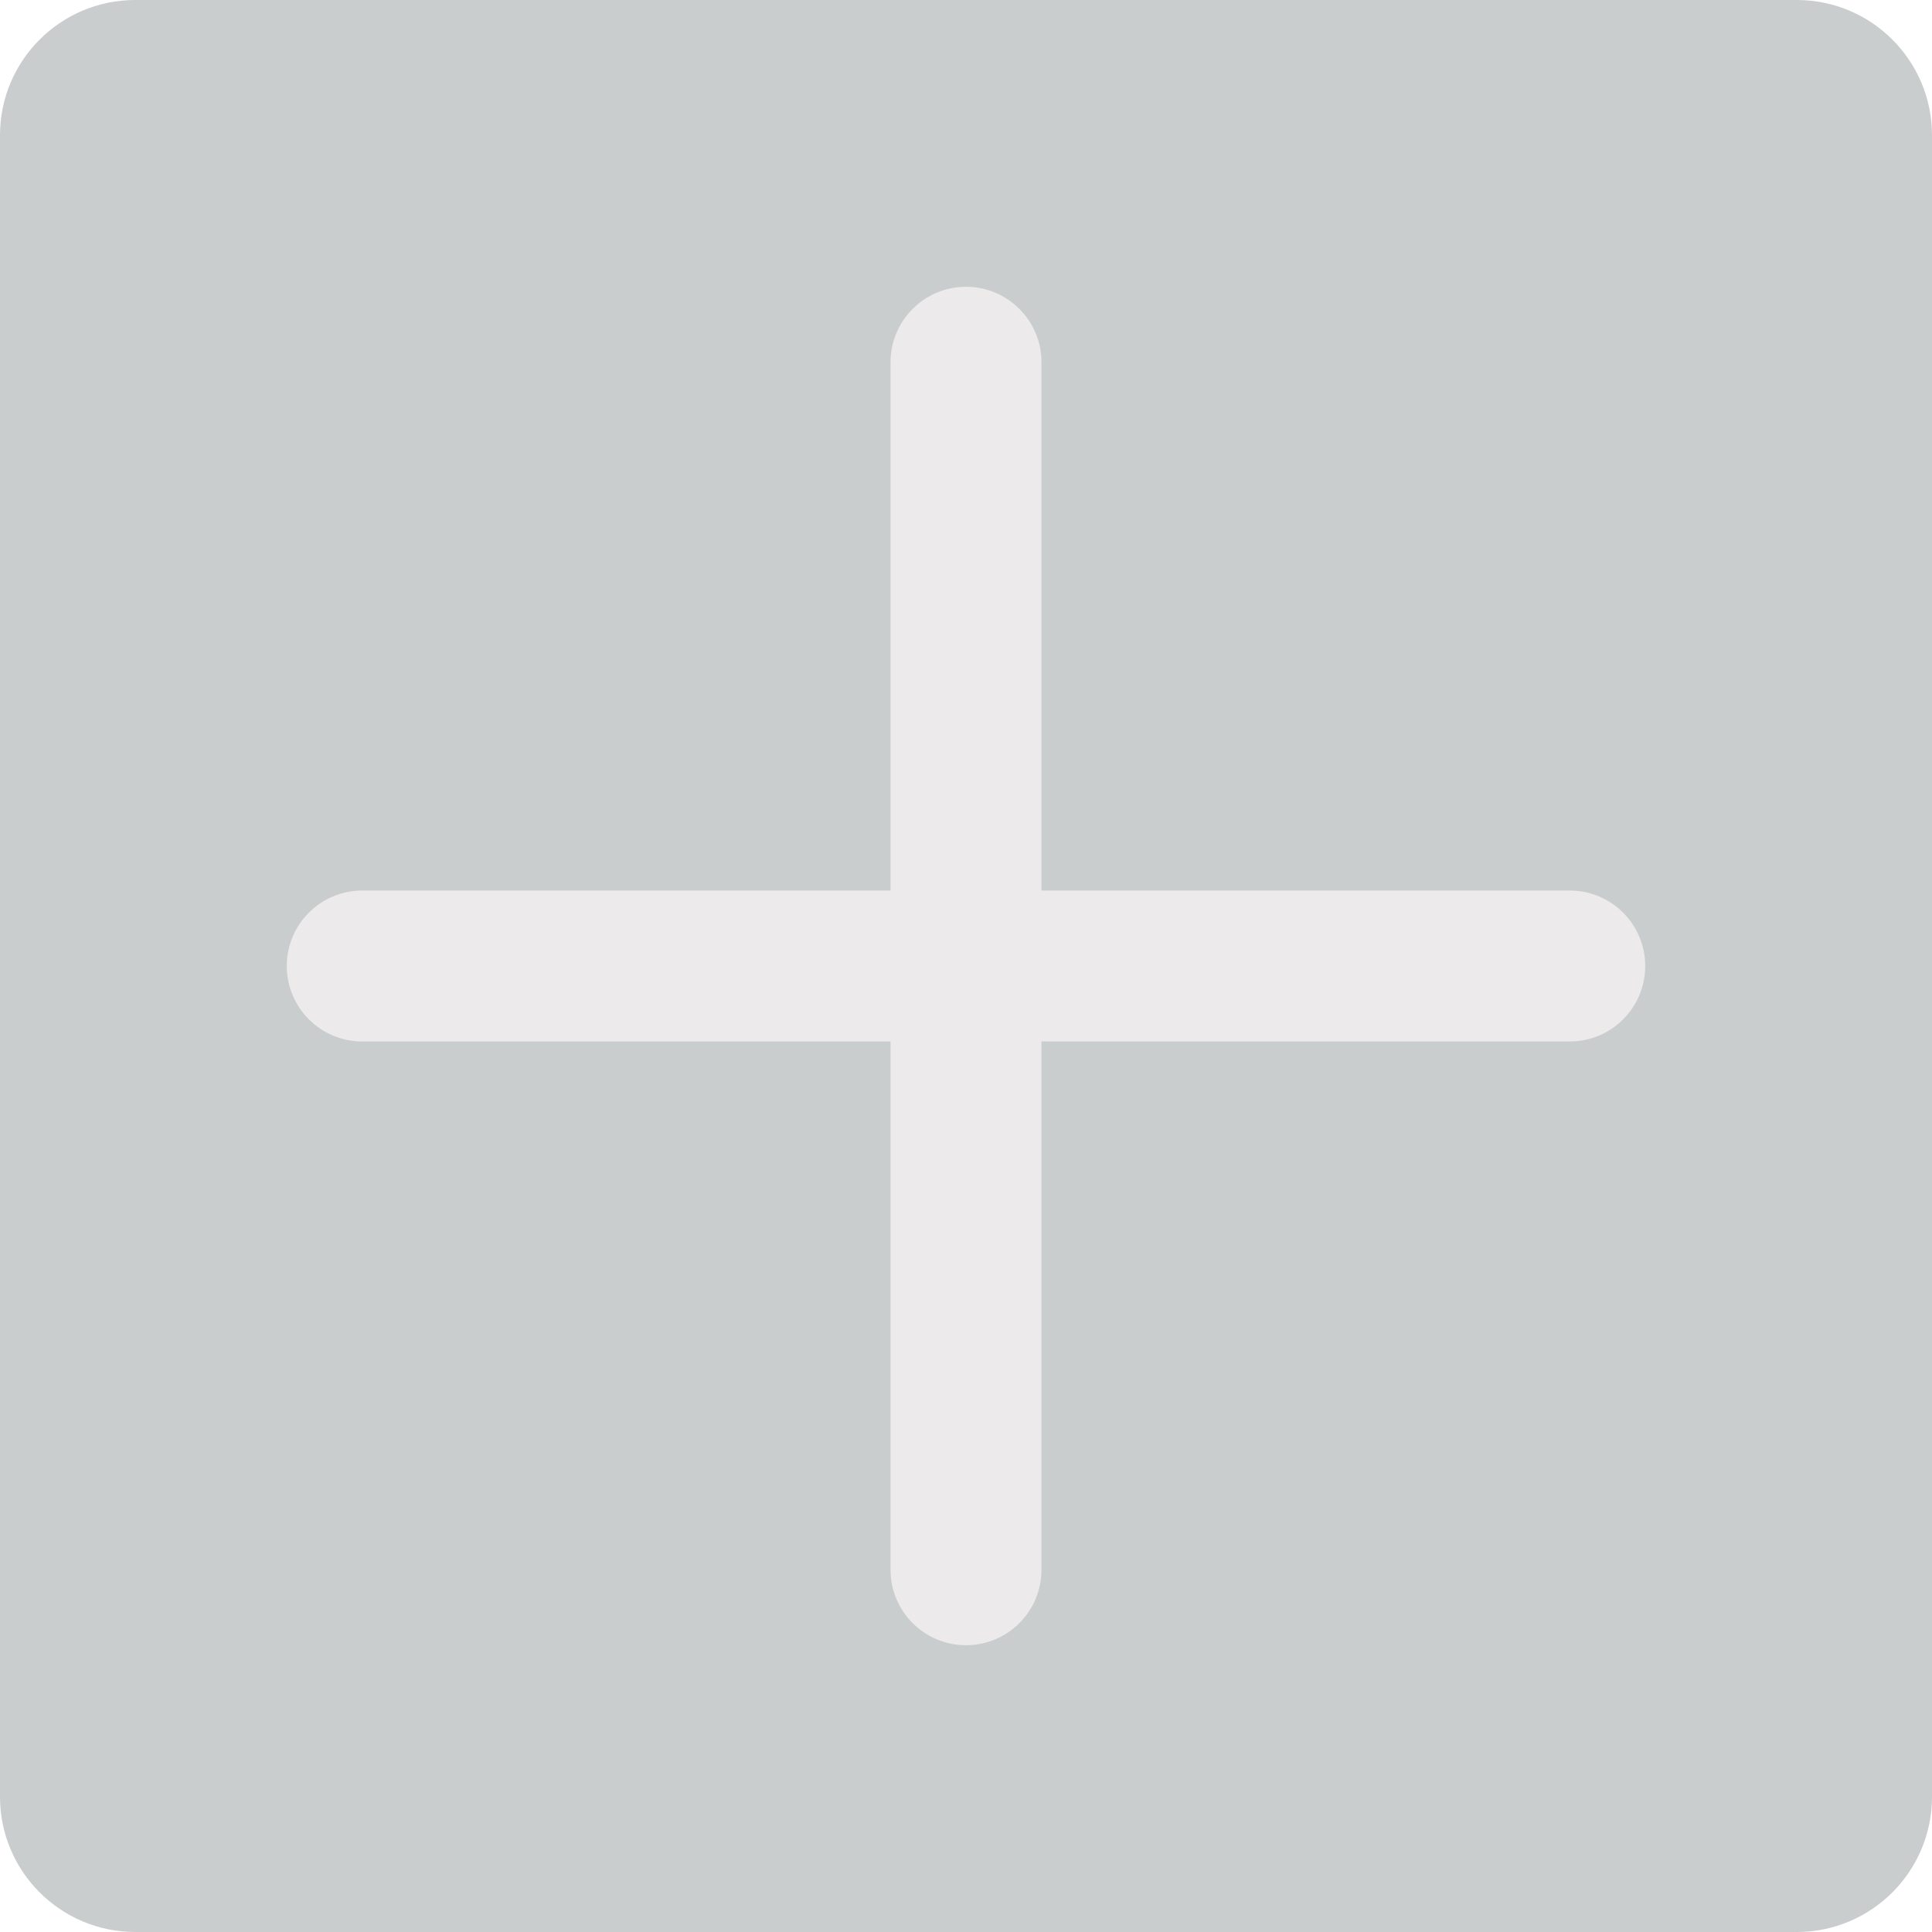
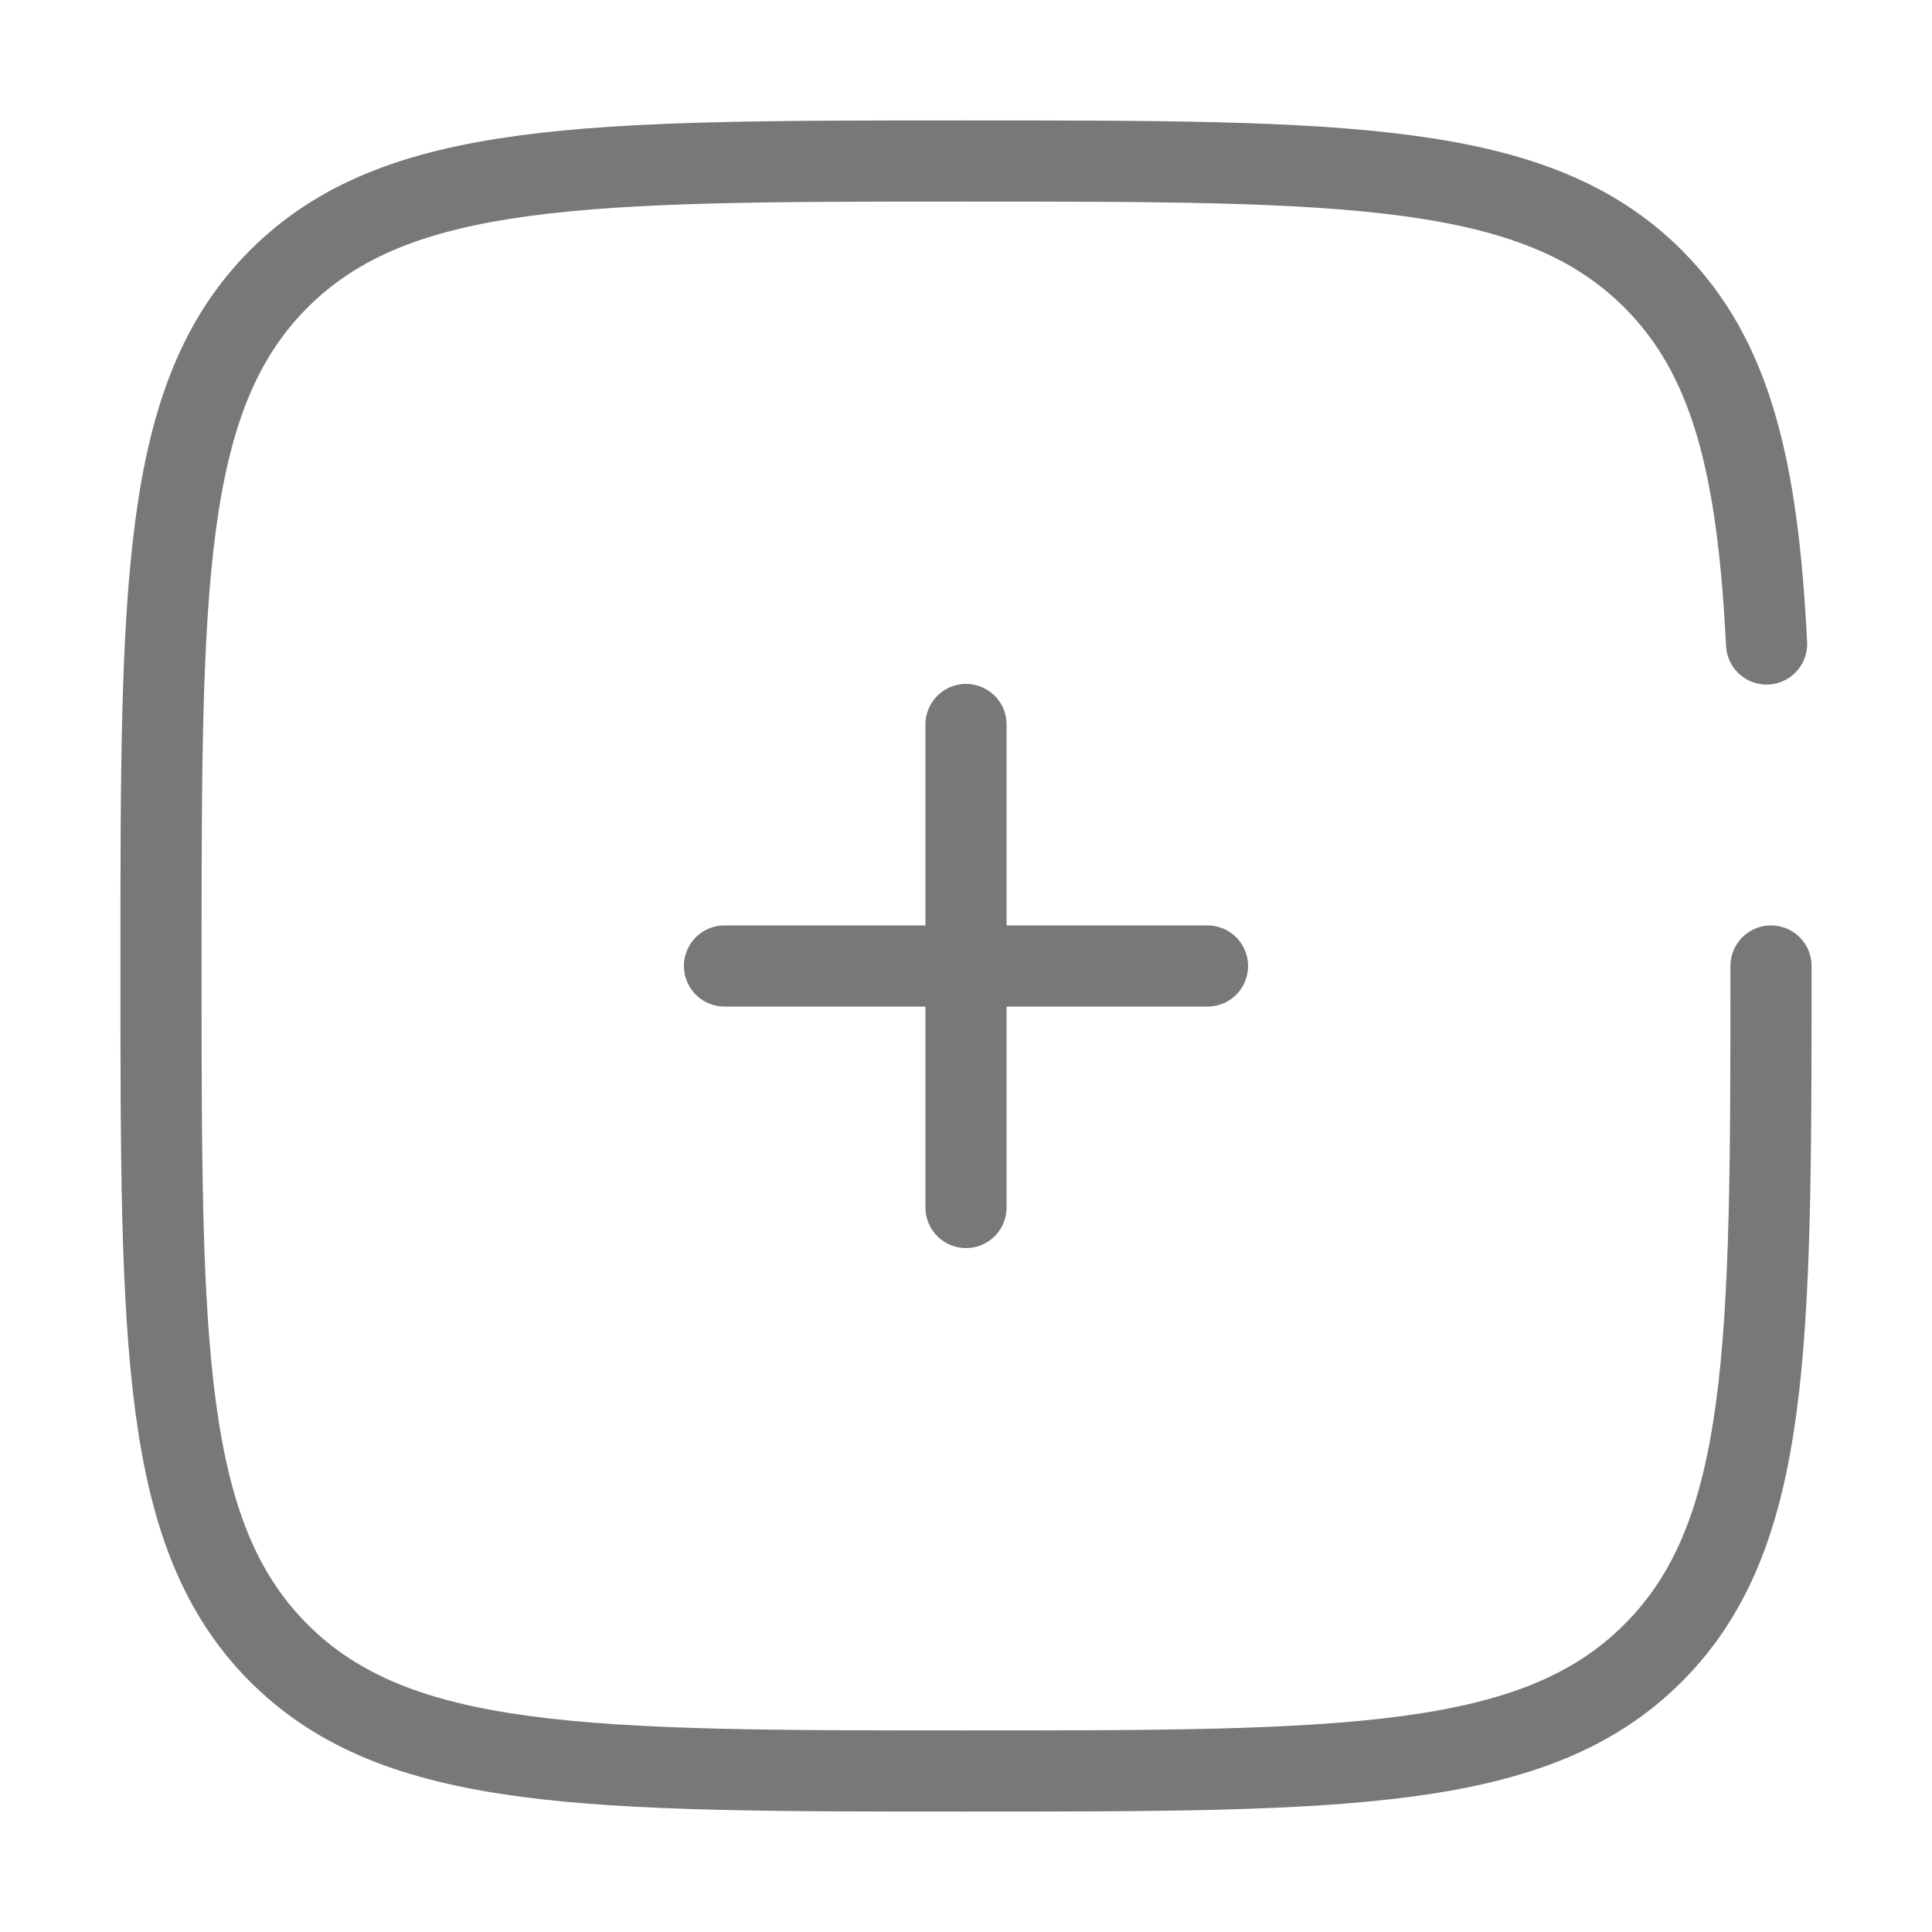
- <svg xmlns="http://www.w3.org/2000/svg" viewBox="-3.2 -3.2 38.40 38.40" fill="#eceaea" stroke="#eceaea">
-   <g id="SVGRepo_bgCarrier" stroke-width="0">
-     <rect x="-3.2" y="-3.2" width="38.40" height="38.40" rx="2.688" fill="#cacdce" strokewidth="0" />
-   </g>
-   <g id="SVGRepo_tracerCarrier" stroke-linecap="round" stroke-linejoin="round" />
+ <svg xmlns="http://www.w3.org/2000/svg" width="196px" height="196px" viewBox="0 0 24.00 24.00" fill="none" stroke="#f0f0f0" transform="matrix(1, 0, 0, 1, 0, 0)rotate(0)">
+   <g id="SVGRepo_bgCarrier" stroke-width="0" />
+   <g id="SVGRepo_tracerCarrier" stroke-linecap="round" stroke-linejoin="round" stroke="#c21414" stroke-width="0.048" />
  <g id="SVGRepo_iconCarrier">
-     <defs>
-       <style>.cls-1{fill:#eceaea;}</style>
-     </defs>
-     <g id="plus">
-       <path class="cls-1" d="M28,17H4a1,1,0,0,1,0-2H28a1,1,0,0,1,0,2Z" />
-       <path class="cls-1" d="M16,29a1,1,0,0,1-1-1V4a1,1,0,0,1,2,0V28A1,1,0,0,1,16,29Z" />
-     </g>
+     <path d="M15 12L12 12M12 12L9 12M12 12L12 9M12 12L12 15" stroke="#787878" stroke-width="1.008" stroke-linecap="round" />
+     <path d="M22 12C22 16.714 22 19.071 20.535 20.535C19.071 22 16.714 22 12 22C7.286 22 4.929 22 3.464 20.535C2 19.071 2 16.714 2 12C2 7.286 2 4.929 3.464 3.464C4.929 2 7.286 2 12 2C16.714 2 19.071 2 20.535 3.464C21.509 4.438 21.836 5.807 21.945 8" stroke="#787878" stroke-width="1.008" stroke-linecap="round" />
  </g>
</svg>
